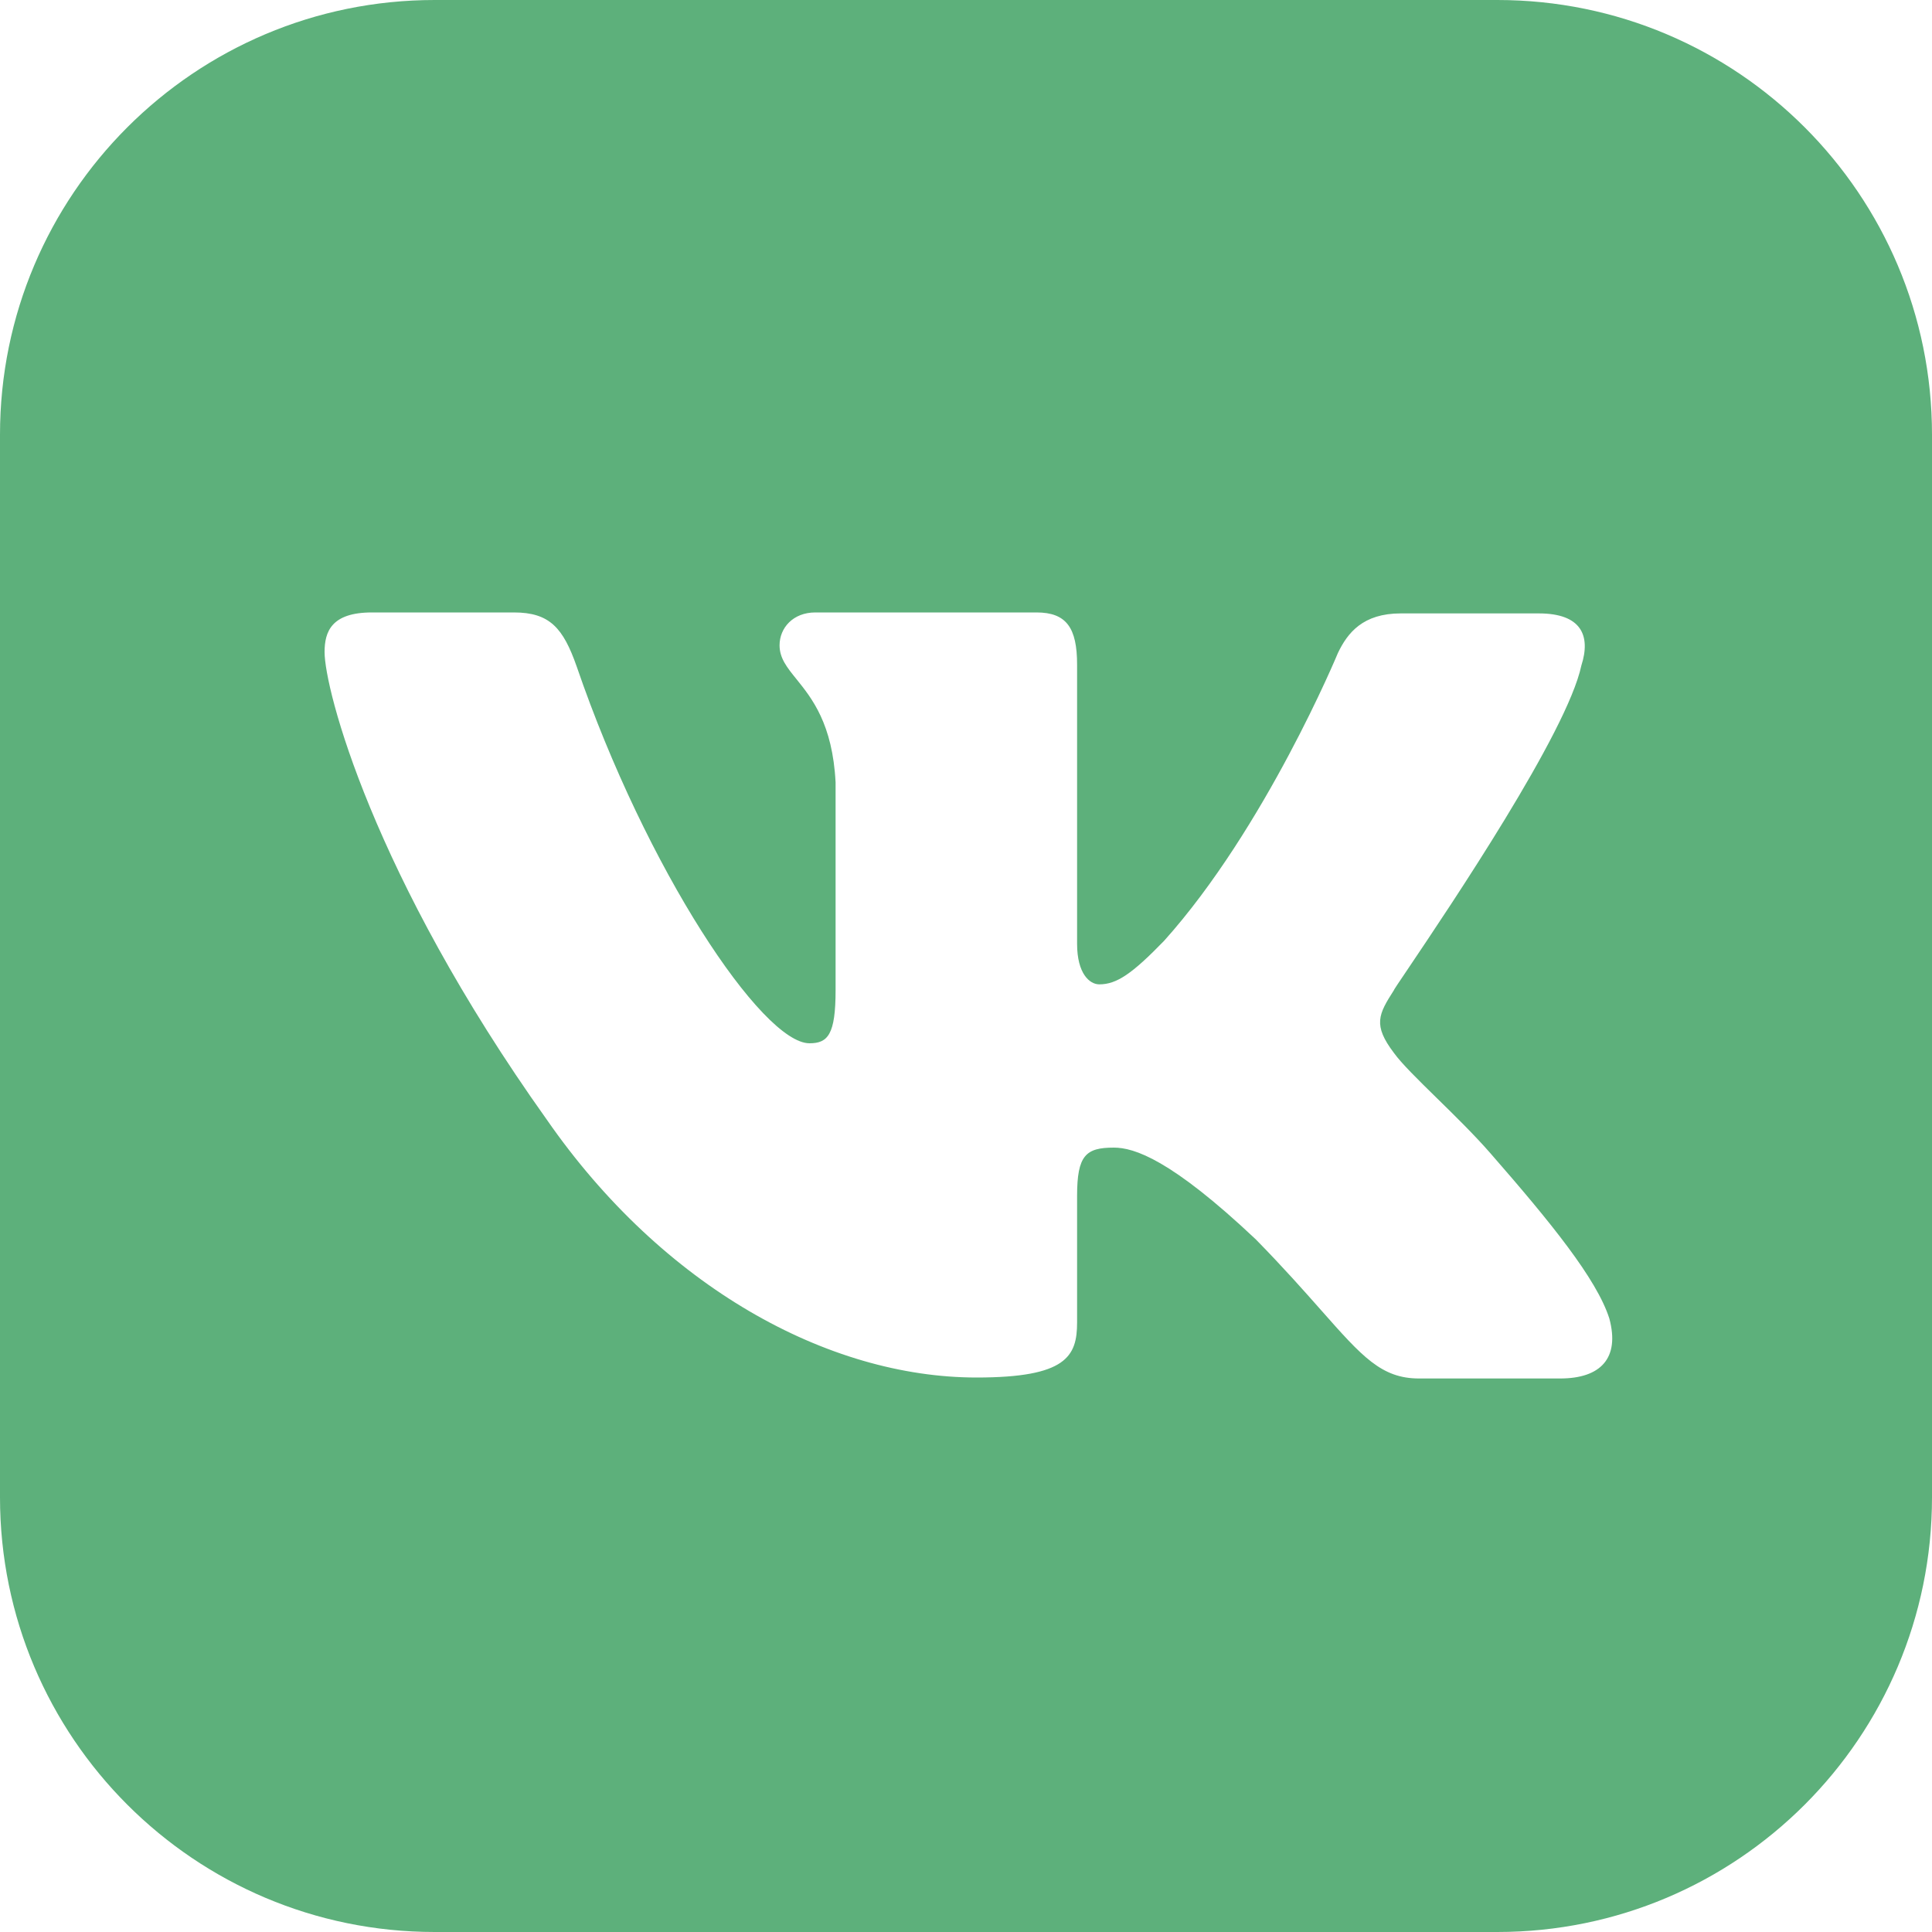
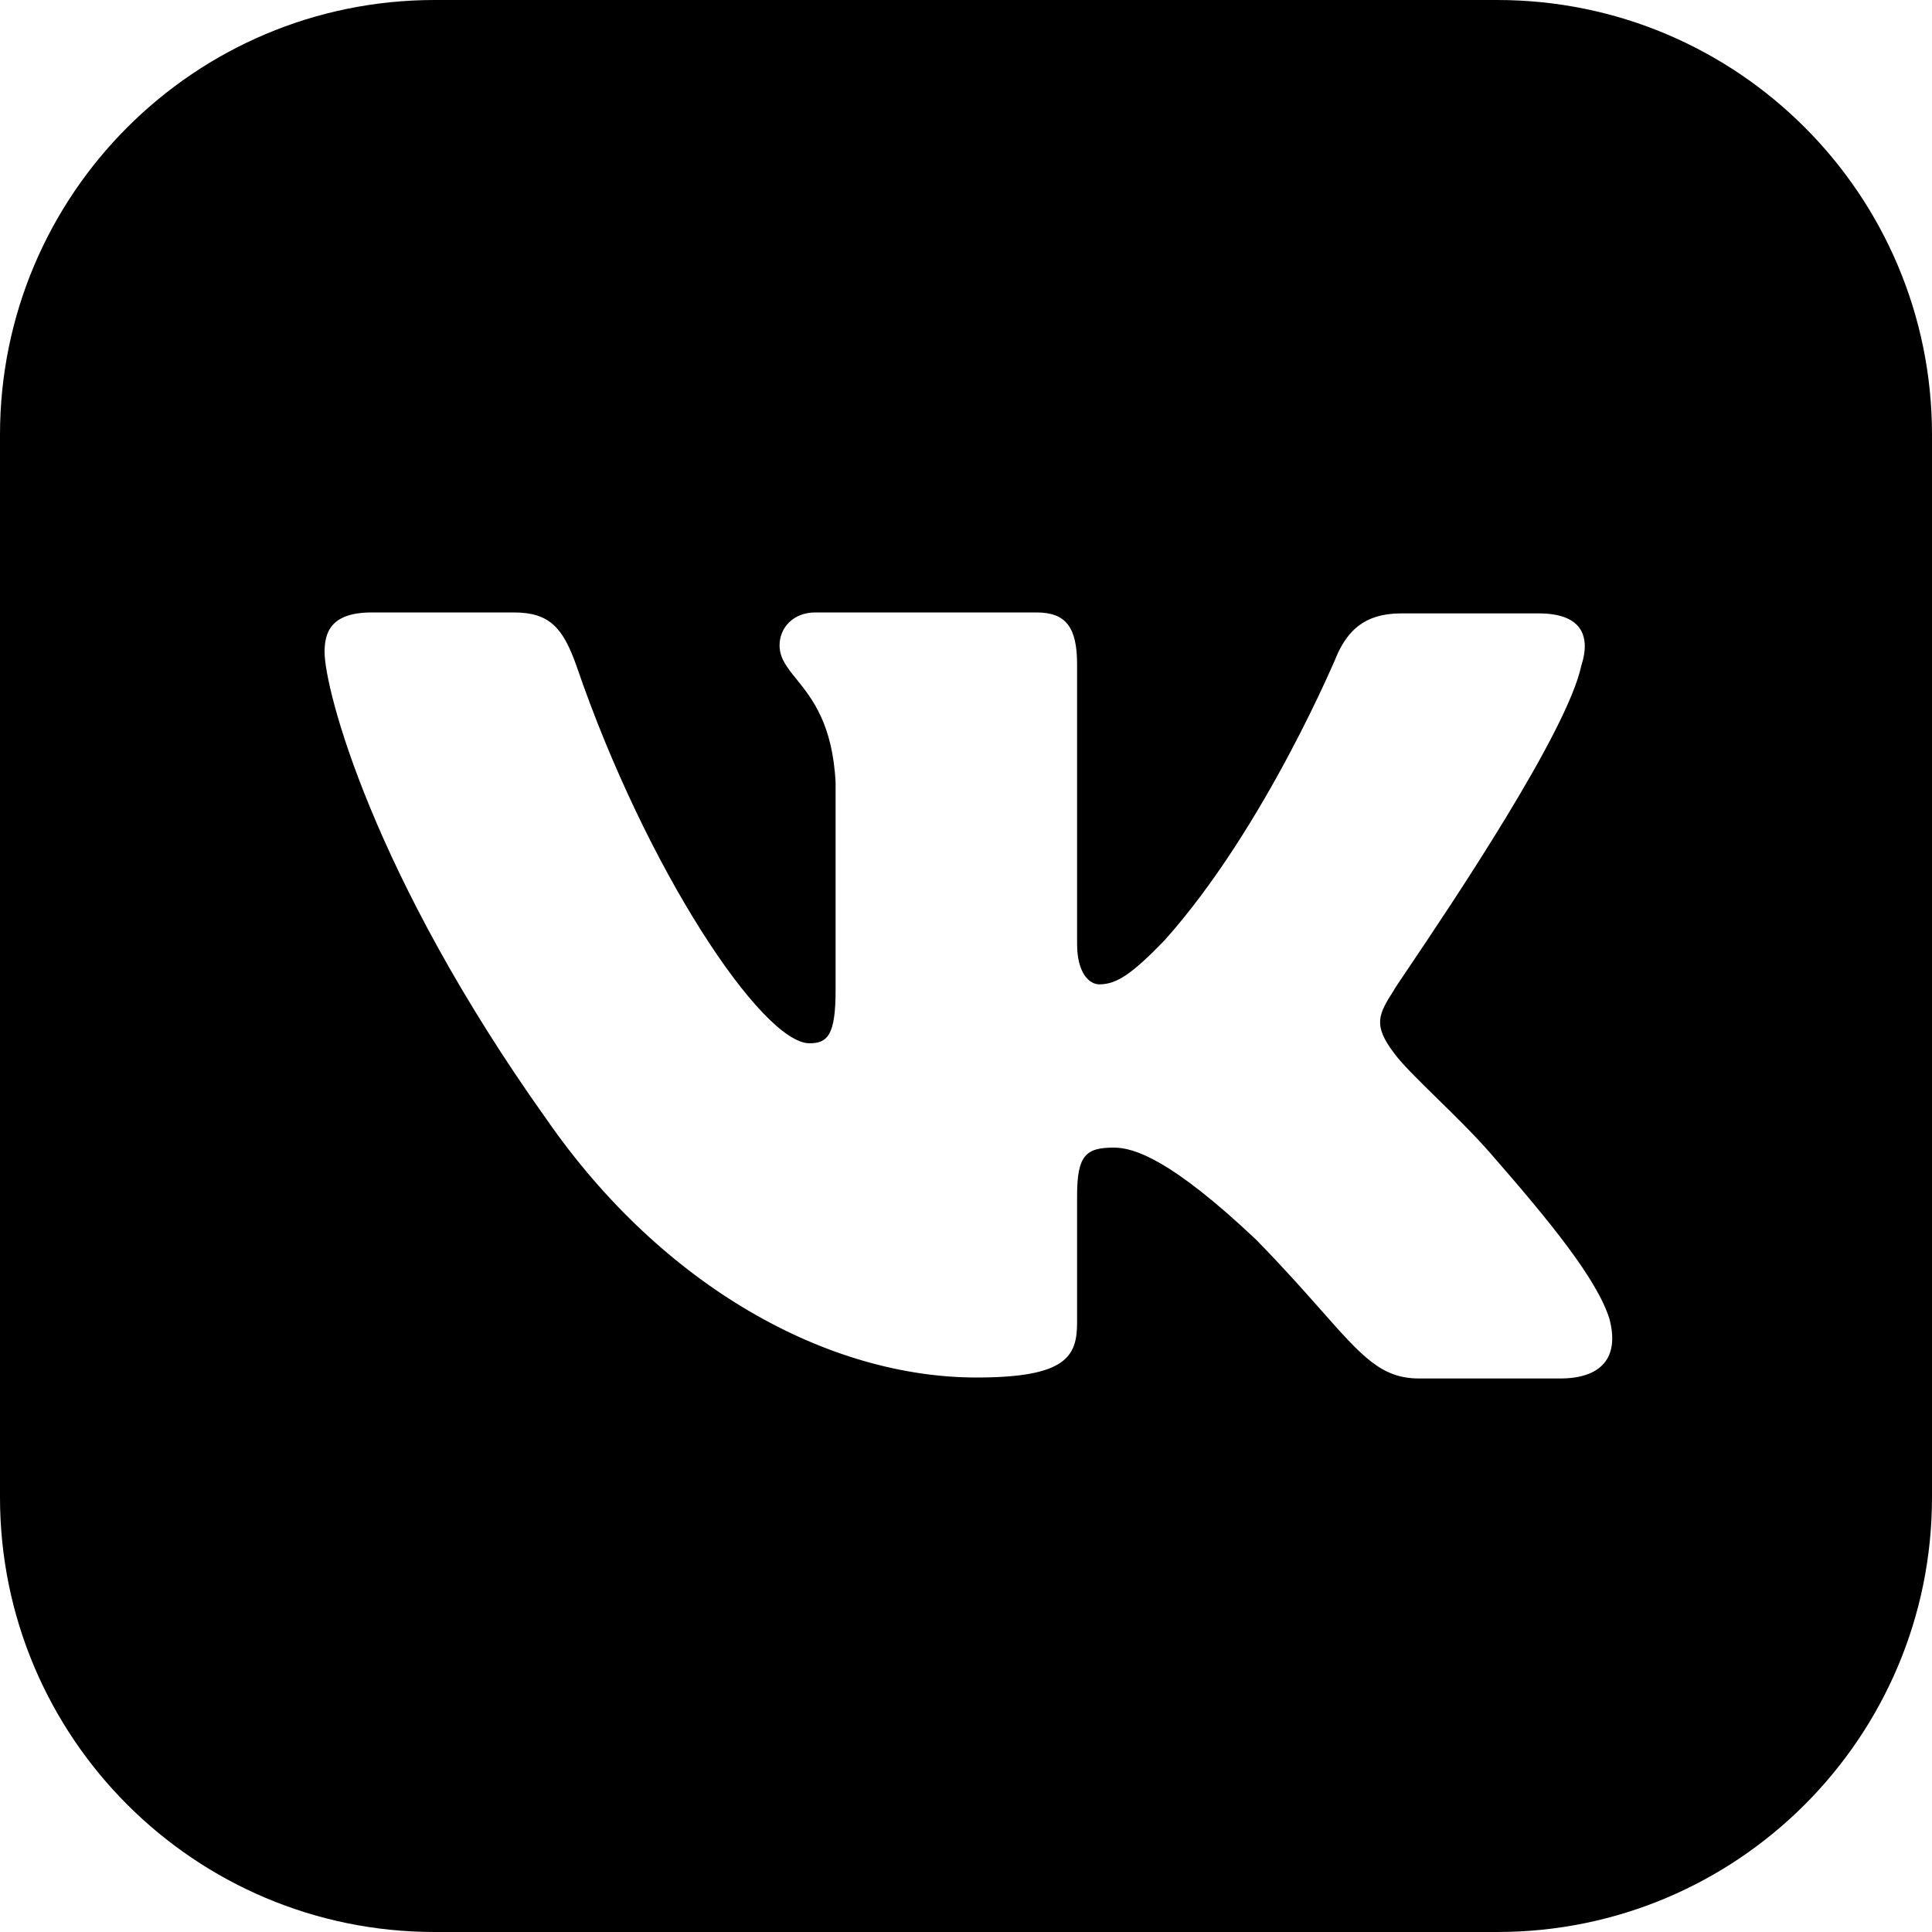
<svg xmlns="http://www.w3.org/2000/svg" width="40" height="40" viewBox="0 0 40 40" fill="none">
-   <path fill-rule="evenodd" clip-rule="evenodd" d="M9 0C4.029 0 0 4.029 0 9V31C0 35.971 4.029 40 9 40H31C35.971 40 40 35.971 40 31V9C40 4.029 35.971 0 31 0H9ZM29.38 28.54H32.3C33.14 28.54 33.54 28.12 33.32 27.3C33.06 26.48 32.1 25.3 30.86 23.88C30.529 23.5 30.117 23.096 29.747 22.734C29.357 22.352 29.014 22.015 28.86 21.8C28.42 21.22 28.54 21 28.86 20.5C28.853 20.5 28.967 20.33 29.162 20.042C30.022 18.764 32.446 15.167 32.74 13.78C32.94 13.16 32.74 12.7 31.86 12.7H29C28.22 12.7 27.9 13.1 27.7 13.52C27.7 13.52 26.2 17.14 24.1 19.48C23.44 20.16 23.12 20.38 22.76 20.38C22.56 20.38 22.3 20.16 22.3 19.54V13.76C22.3 13 22.08 12.68 21.46 12.68H16.88C16.42 12.68 16.14 13 16.14 13.36C16.14 13.627 16.294 13.819 16.491 14.062C16.809 14.457 17.238 14.988 17.3 16.2V20.5C17.3 21.42 17.14 21.6 16.76 21.6C15.78 21.6 13.38 18 11.94 13.8C11.66 13 11.38 12.68 10.64 12.68H7.7C6.86 12.68 6.72 13.08 6.72 13.5C6.72 14.26 7.7 18.1 11.32 23.18C13.72 26.64 17.14 28.52 20.22 28.52C22.08 28.52 22.3 28.08 22.3 27.38V24.76C22.3 23.92 22.48 23.76 23.06 23.76C23.48 23.76 24.24 24 26 25.66C26.569 26.24 27 26.728 27.353 27.127C28.204 28.09 28.602 28.54 29.38 28.54Z" fill="#5DB07B" />
+   <path fill-rule="evenodd" clip-rule="evenodd" d="M9 0C4.029 0 0 4.029 0 9V31C0 35.971 4.029 40 9 40H31C35.971 40 40 35.971 40 31V9C40 4.029 35.971 0 31 0H9ZM29.38 28.54H32.3C33.14 28.54 33.54 28.12 33.32 27.3C33.06 26.48 32.1 25.3 30.86 23.88C30.529 23.5 30.117 23.096 29.747 22.734C29.357 22.352 29.014 22.015 28.86 21.8C28.42 21.22 28.54 21 28.86 20.5C28.853 20.5 28.967 20.33 29.162 20.042C30.022 18.764 32.446 15.167 32.74 13.78C32.94 13.16 32.74 12.7 31.86 12.7H29C28.22 12.7 27.9 13.1 27.7 13.52C27.7 13.52 26.2 17.14 24.1 19.48C23.44 20.16 23.12 20.38 22.76 20.38C22.56 20.38 22.3 20.16 22.3 19.54V13.76C22.3 13 22.08 12.68 21.46 12.68H16.88C16.42 12.68 16.14 13 16.14 13.36C16.14 13.627 16.294 13.819 16.491 14.062C16.809 14.457 17.238 14.988 17.3 16.2V20.5C17.3 21.42 17.14 21.6 16.76 21.6C15.78 21.6 13.38 18 11.94 13.8C11.66 13 11.38 12.68 10.64 12.68H7.7C6.86 12.68 6.72 13.08 6.72 13.5C6.72 14.26 7.7 18.1 11.32 23.18C13.72 26.64 17.14 28.52 20.22 28.52C22.08 28.52 22.3 28.08 22.3 27.38V24.76C22.3 23.92 22.48 23.76 23.06 23.76C23.48 23.76 24.24 24 26 25.66C26.569 26.24 27 26.728 27.353 27.127C28.204 28.09 28.602 28.54 29.38 28.54Z" fill="currentColor" />
</svg>
